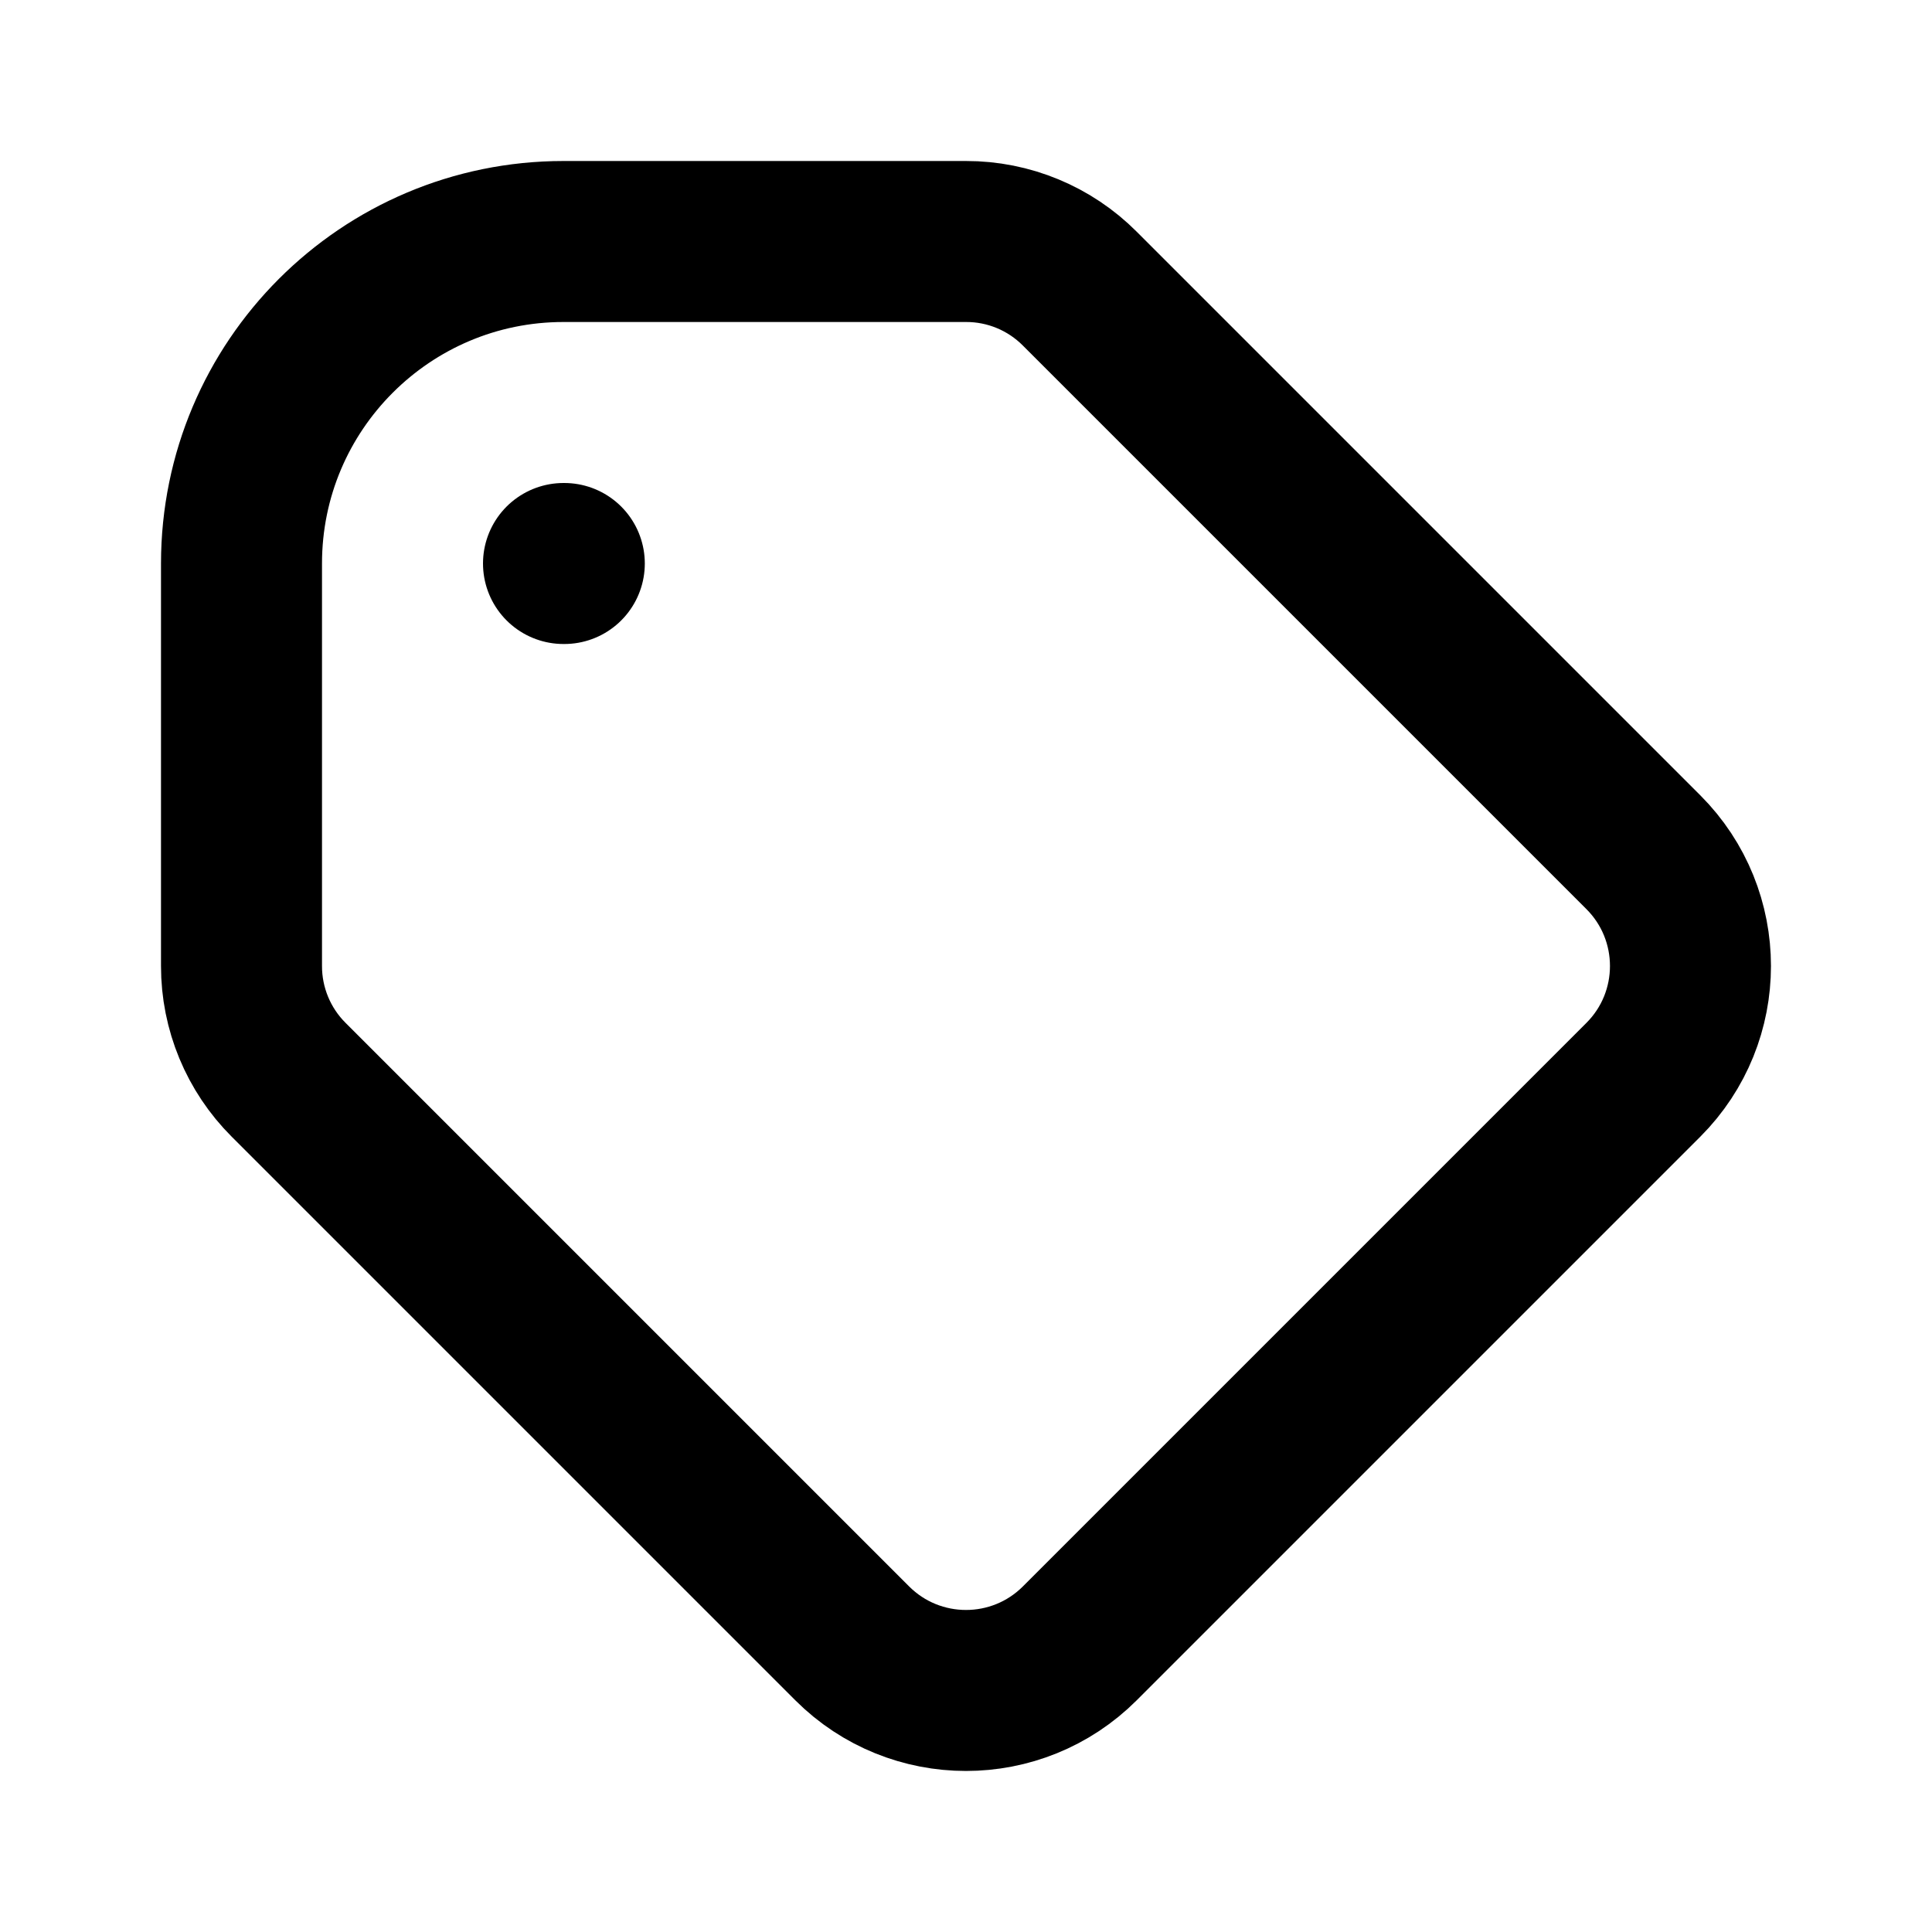
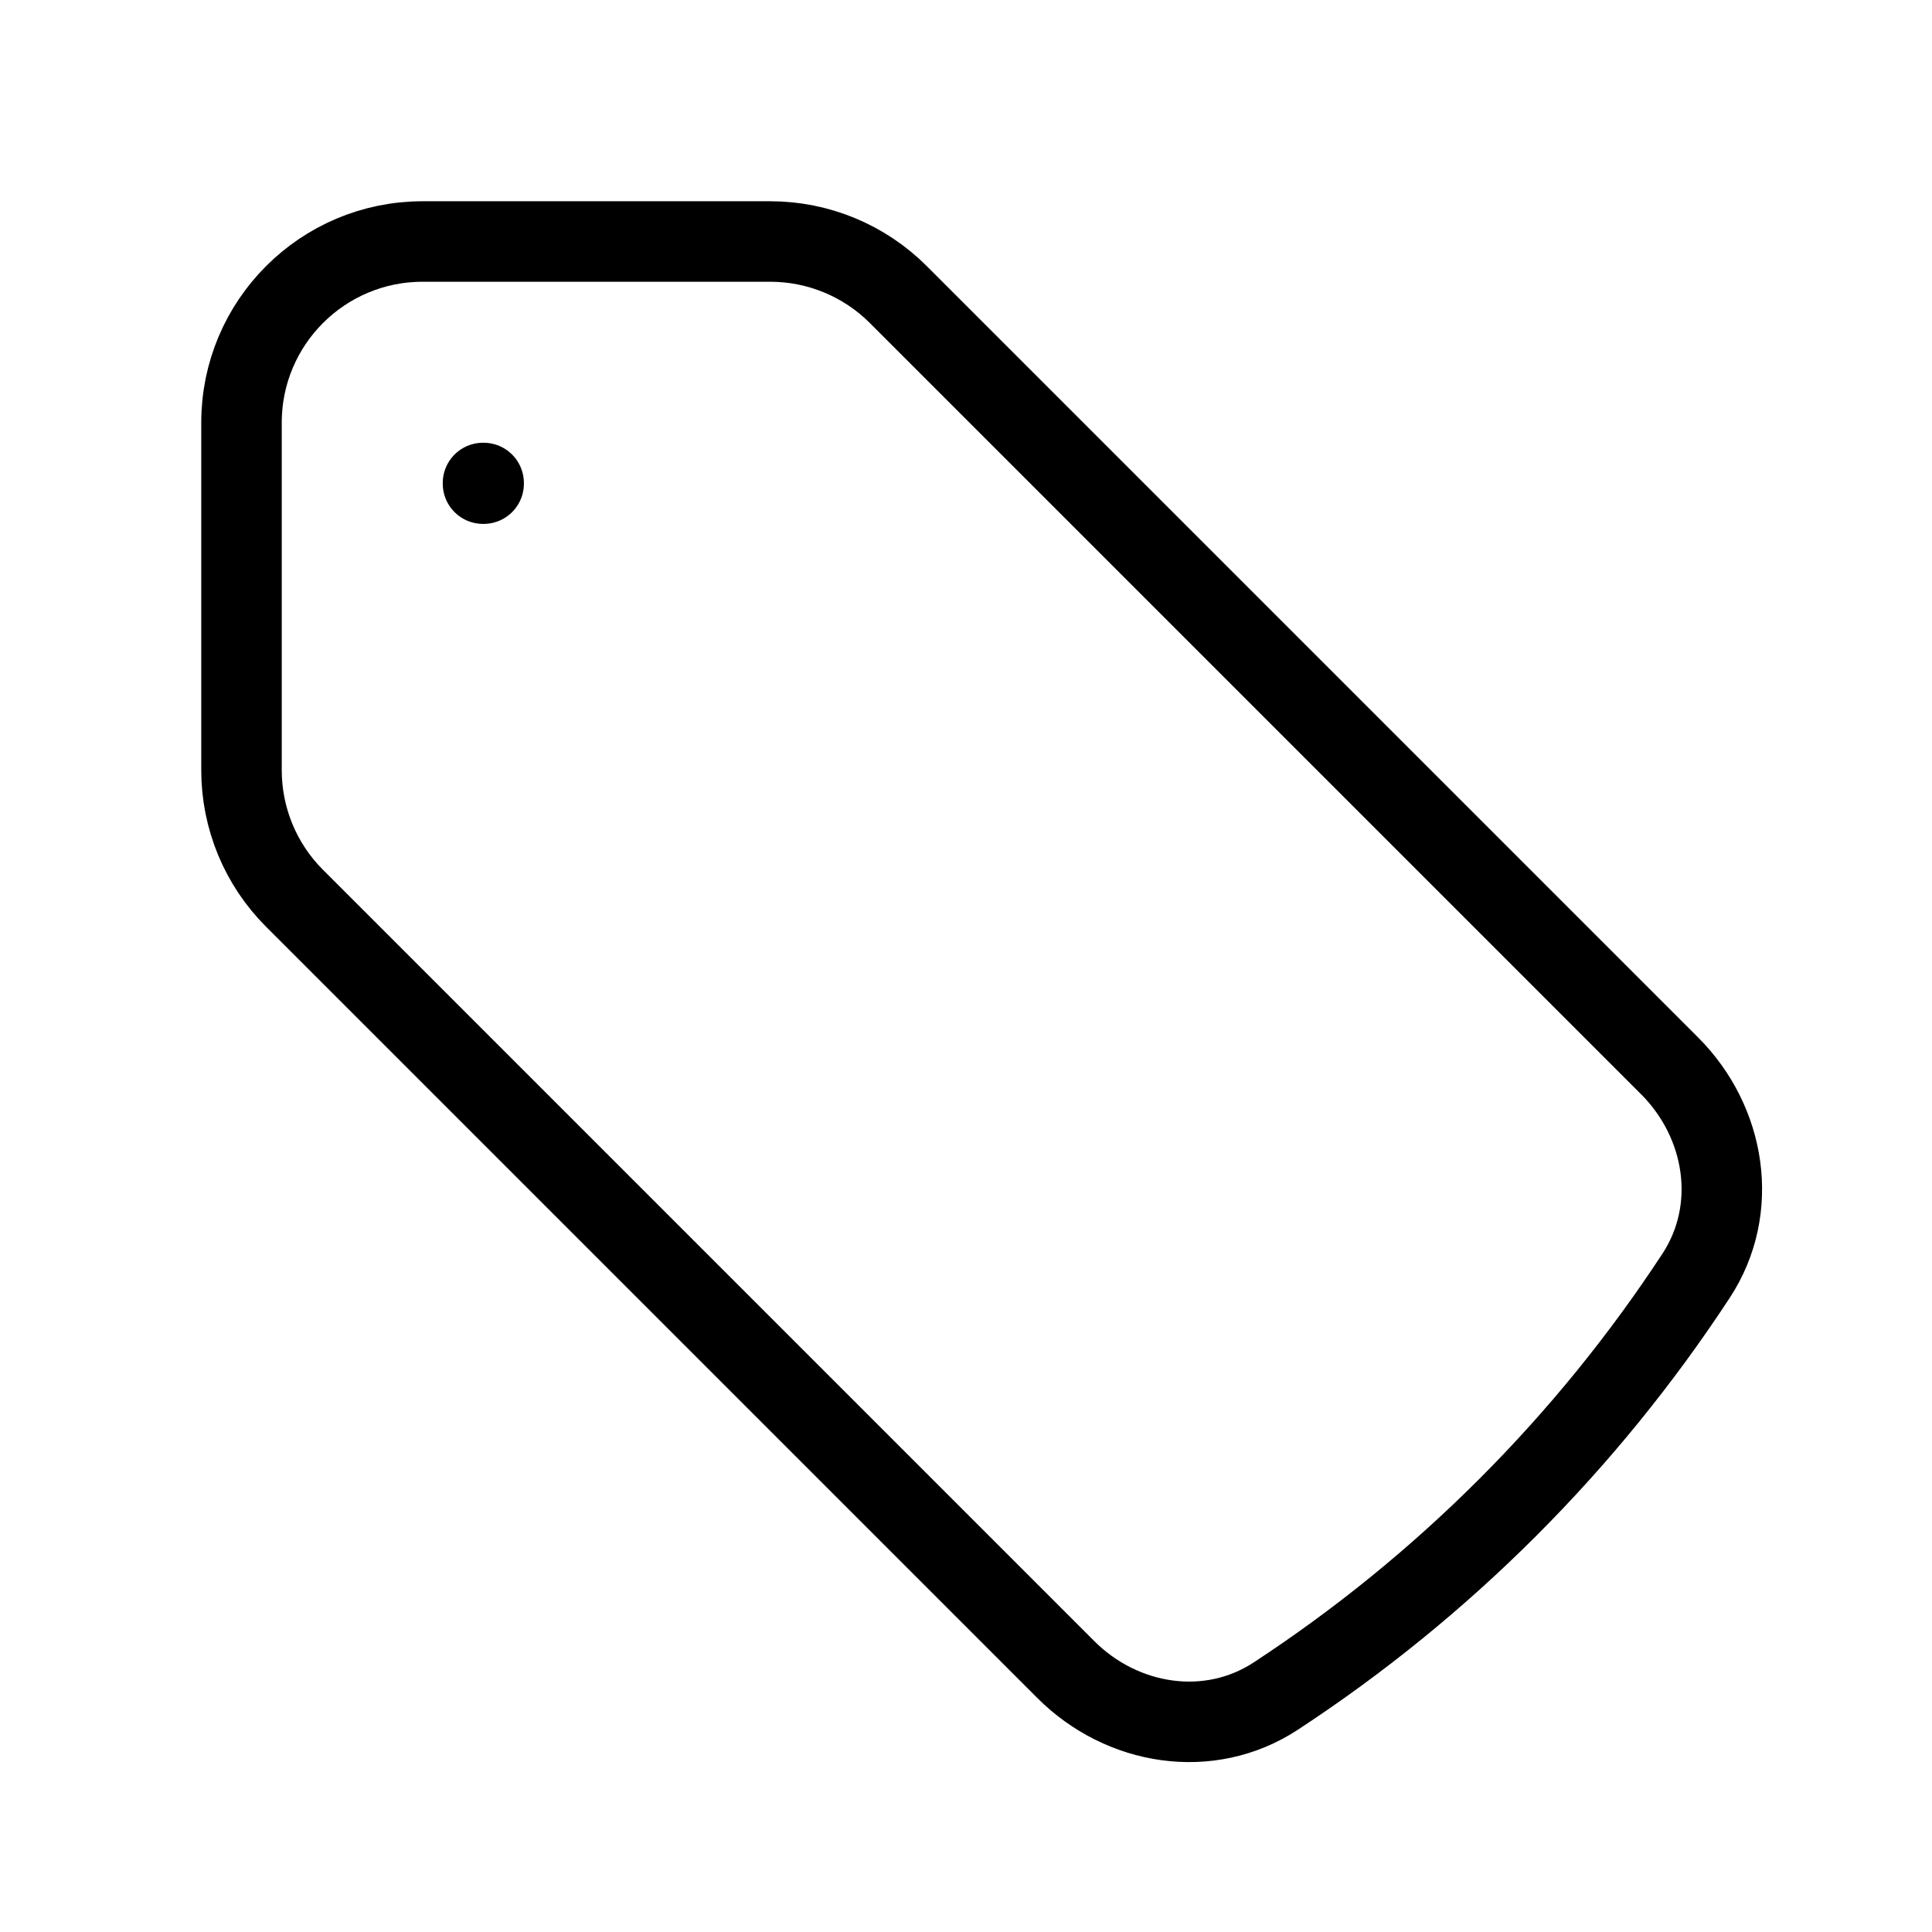
<svg xmlns="http://www.w3.org/2000/svg" width="100%" height="100%" viewBox="0 0 24 24" fill="none" stroke="currentColor">
-   <path stroke-linecap="round" stroke-linejoin="round" stroke-width="2" d="M7 7h.01M7 3h5a1.99 1.99 0 011.414.586l7 7a2 2 0 010 2.828l-7 7a2 2 0 01-2.828 0l-7-7A1.994 1.994 0 013 12V7a4 4 0 014-4z" />
+   <path stroke-linecap="round" stroke-linejoin="round" d="M9.568 3H5.25A2.25 2.25 0 003 5.25v4.318c0 .597.237 1.17.659 1.591l9.581 9.581c.699.699 1.78.872 2.607.33a18.095 18.095 0 005.223-5.223c.542-.827.369-1.908-.33-2.607l-9.58-9.58A2.25 2.25 0 009.568 3z" />
+   <path stroke-linecap="round" stroke-linejoin="round" d="M6 6h.008v.008H6V6z" />
</svg>
